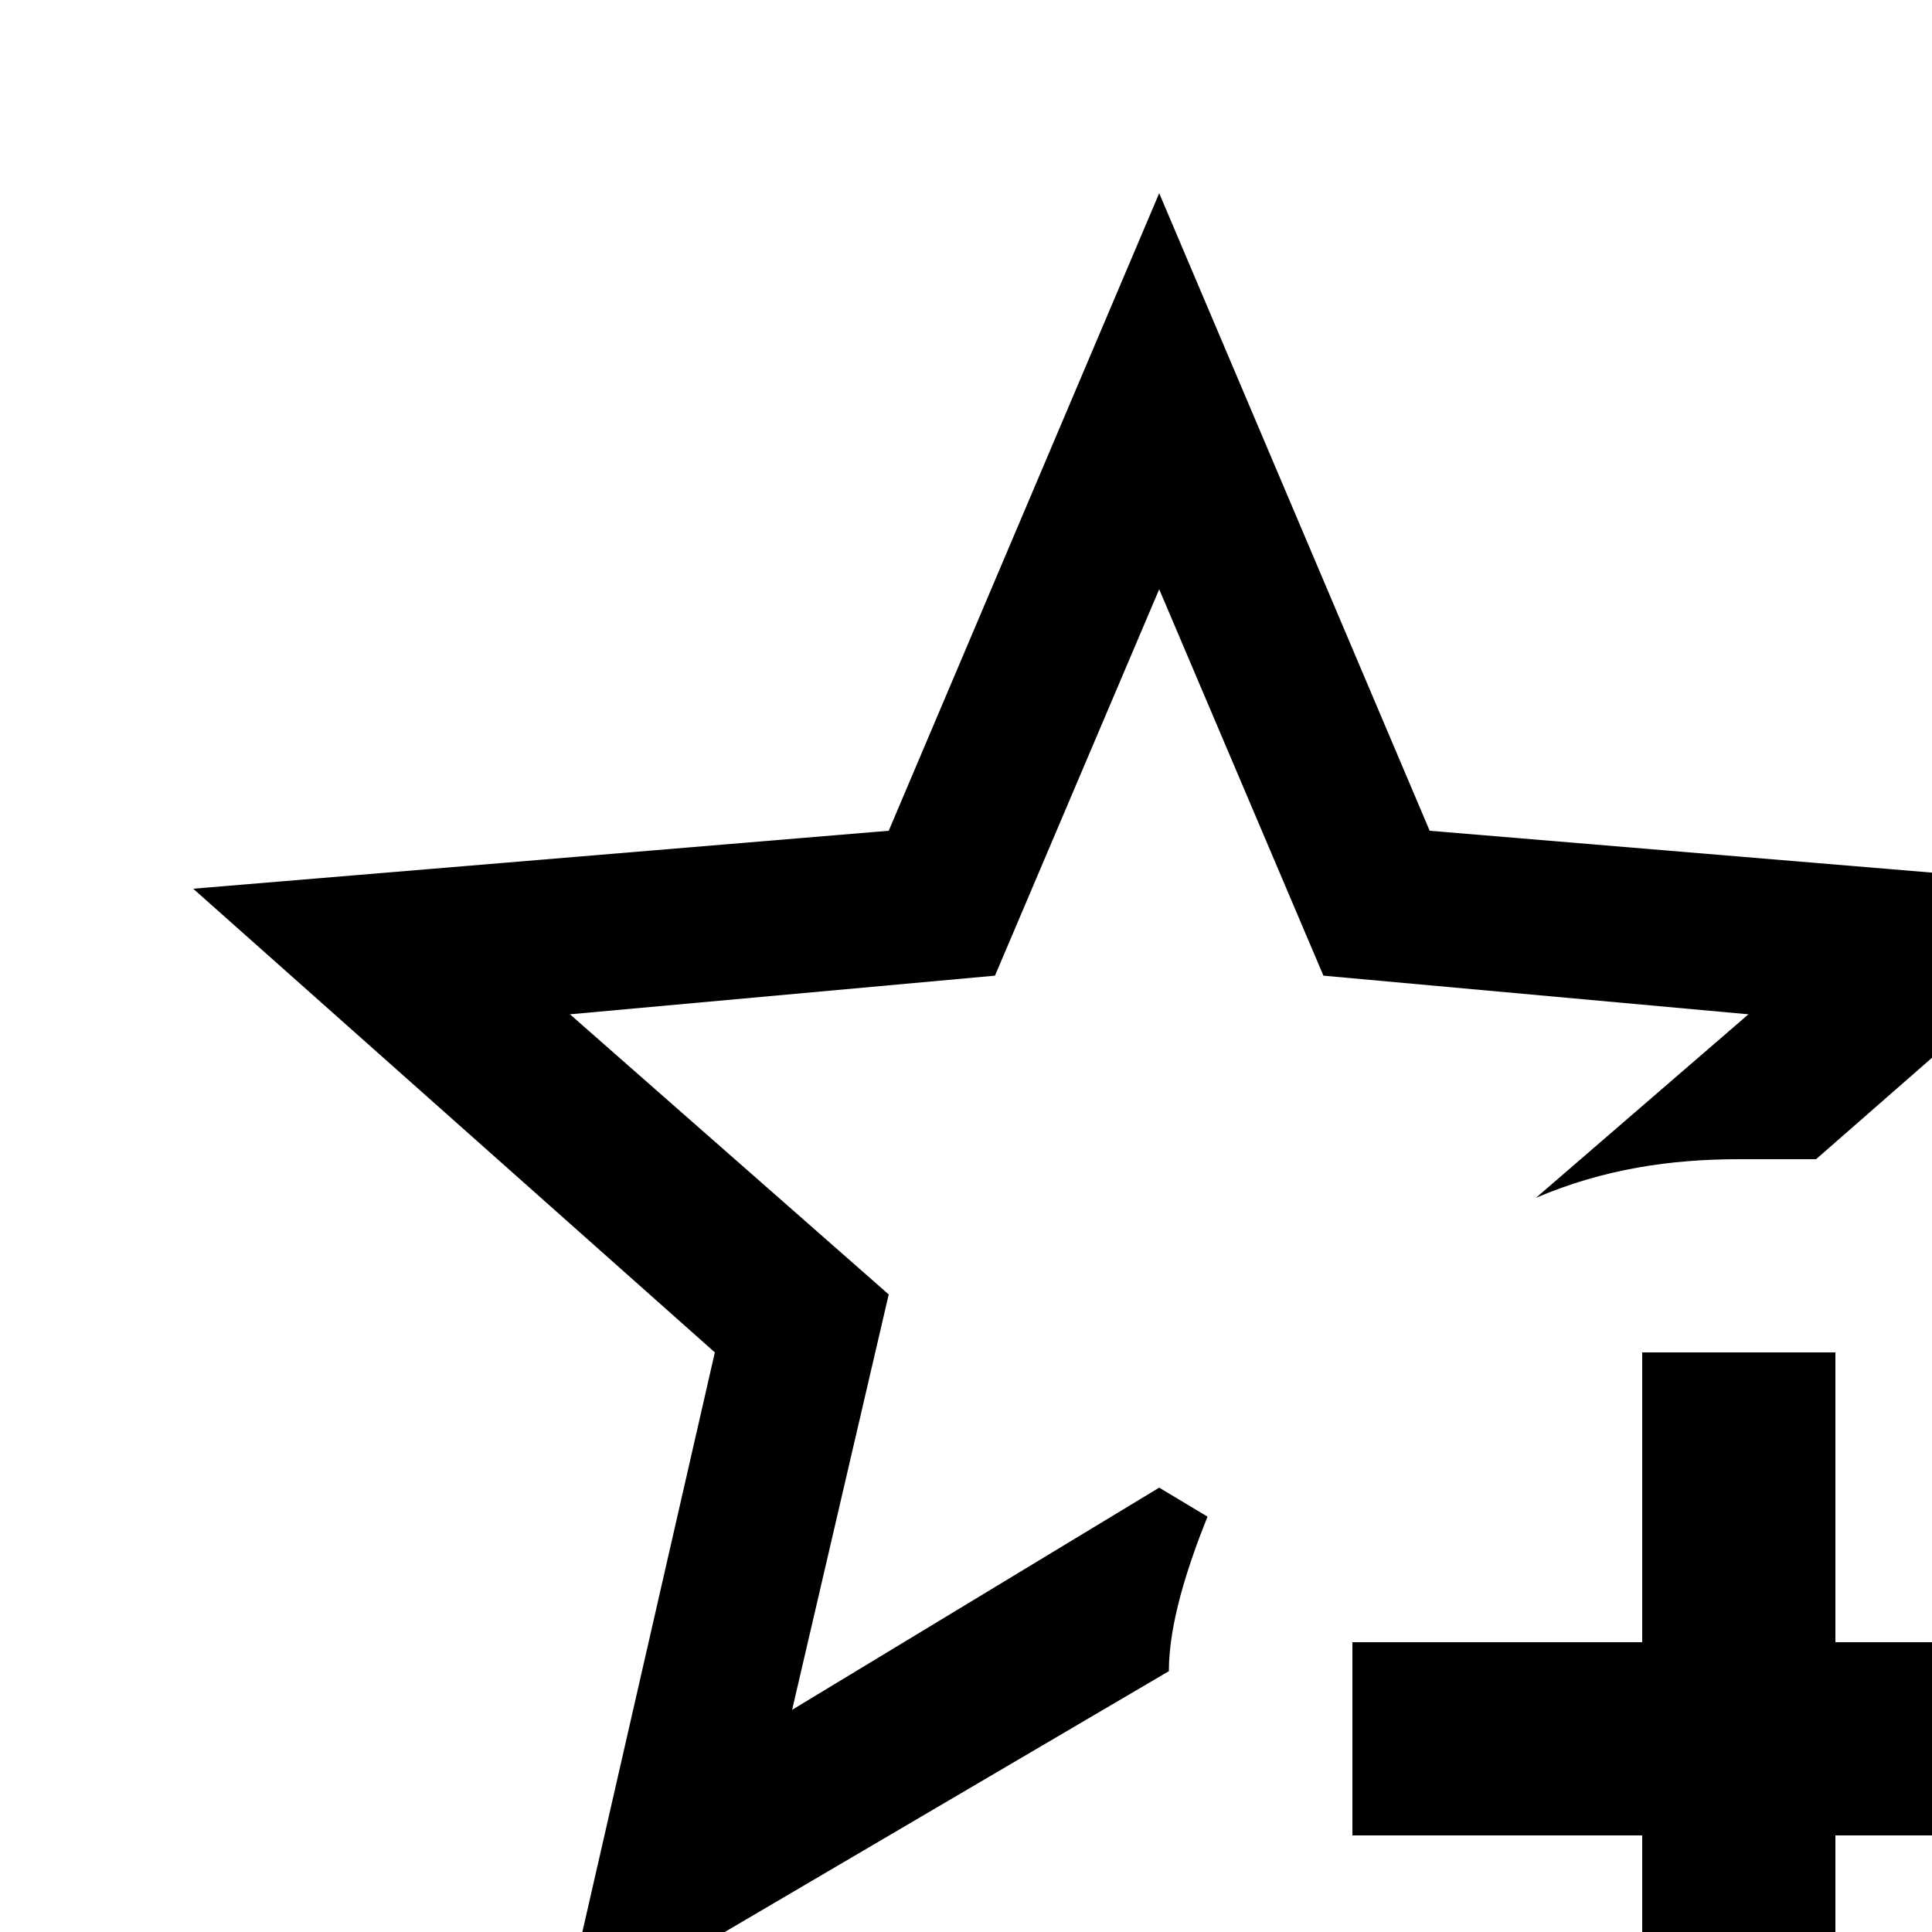
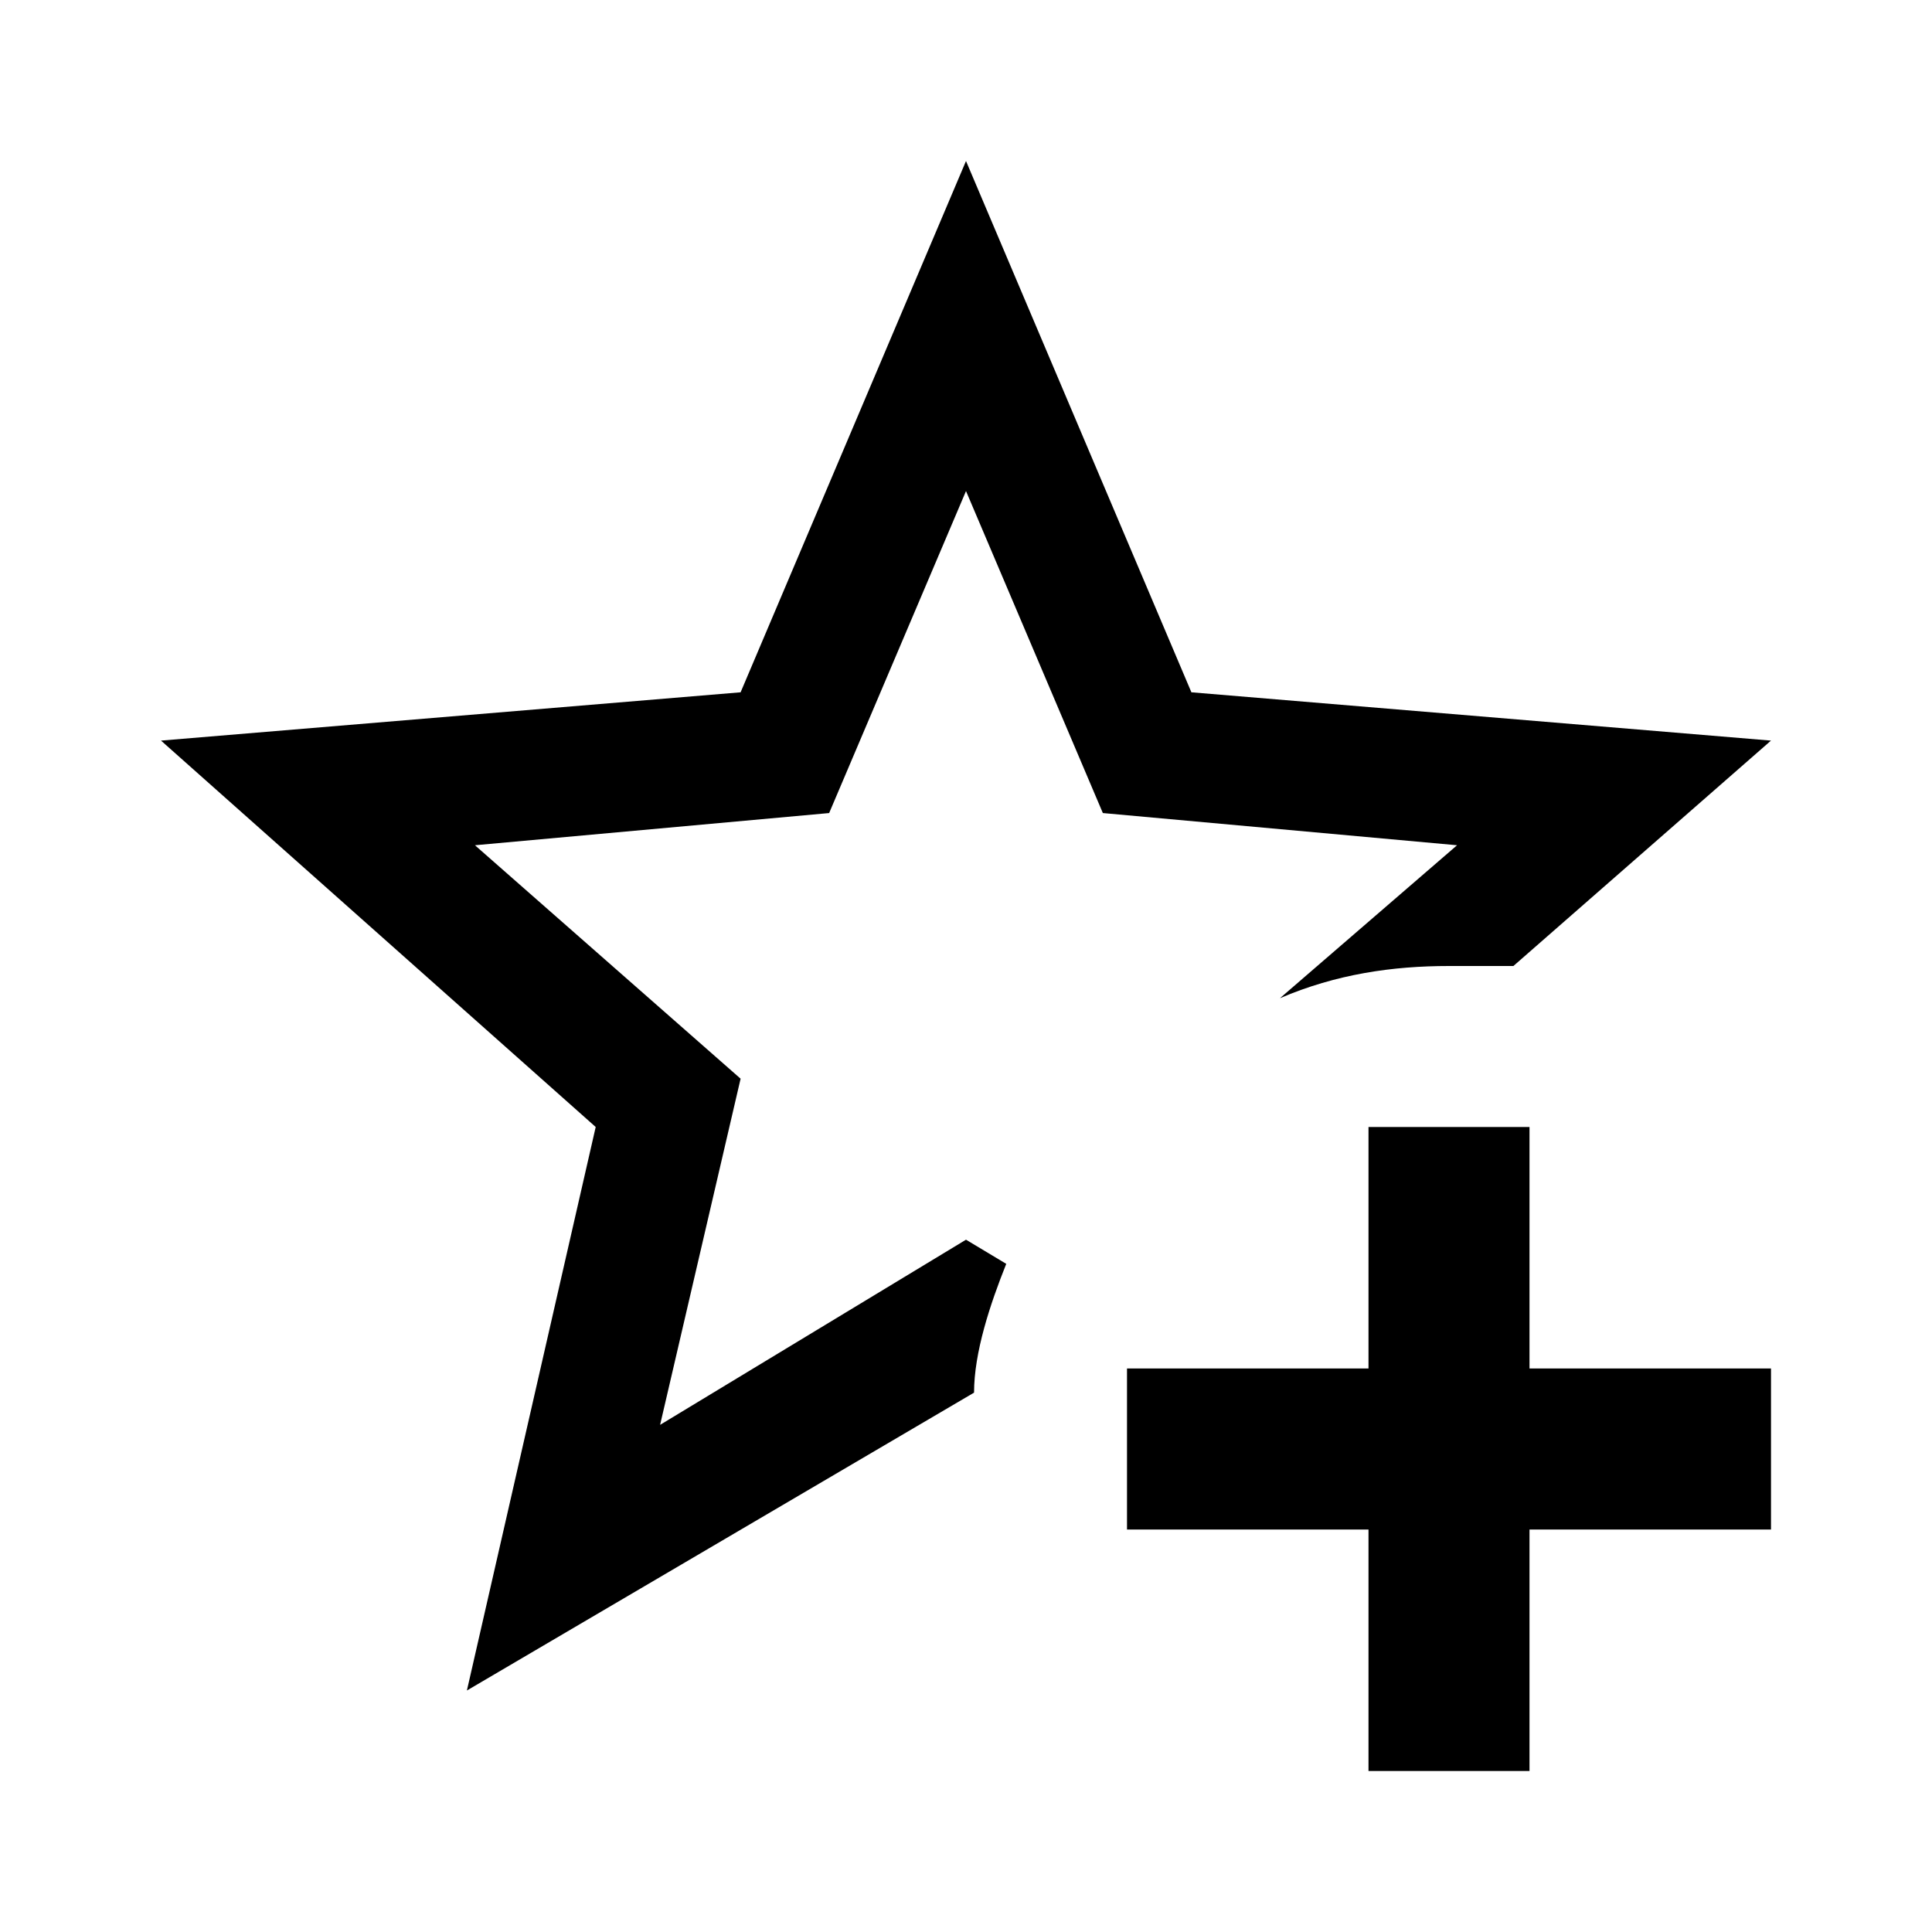
- <svg xmlns="http://www.w3.org/2000/svg" viewBox="0 0 auto auto">
+ <svg xmlns="http://www.w3.org/2000/svg" viewBox="0 0 24 24">
  <path d="M5.8 21L7.4 14L2 9.2L9.2 8.6L12 2L14.8 8.6L22 9.2L18.8 12H18C17.3 12 16.6 12.1 15.9 12.4L18.1 10.5L13.7 10.1L12 6.1L10.3 10.1L5.9 10.5L9.2 13.4L8.2 17.7L12 15.4L12.5 15.7C12.3 16.2 12.1 16.8 12.1 17.3L5.8 21M17 14V17H14V19H17V22H19V19H22V17H19V14H17Z" />
</svg>
